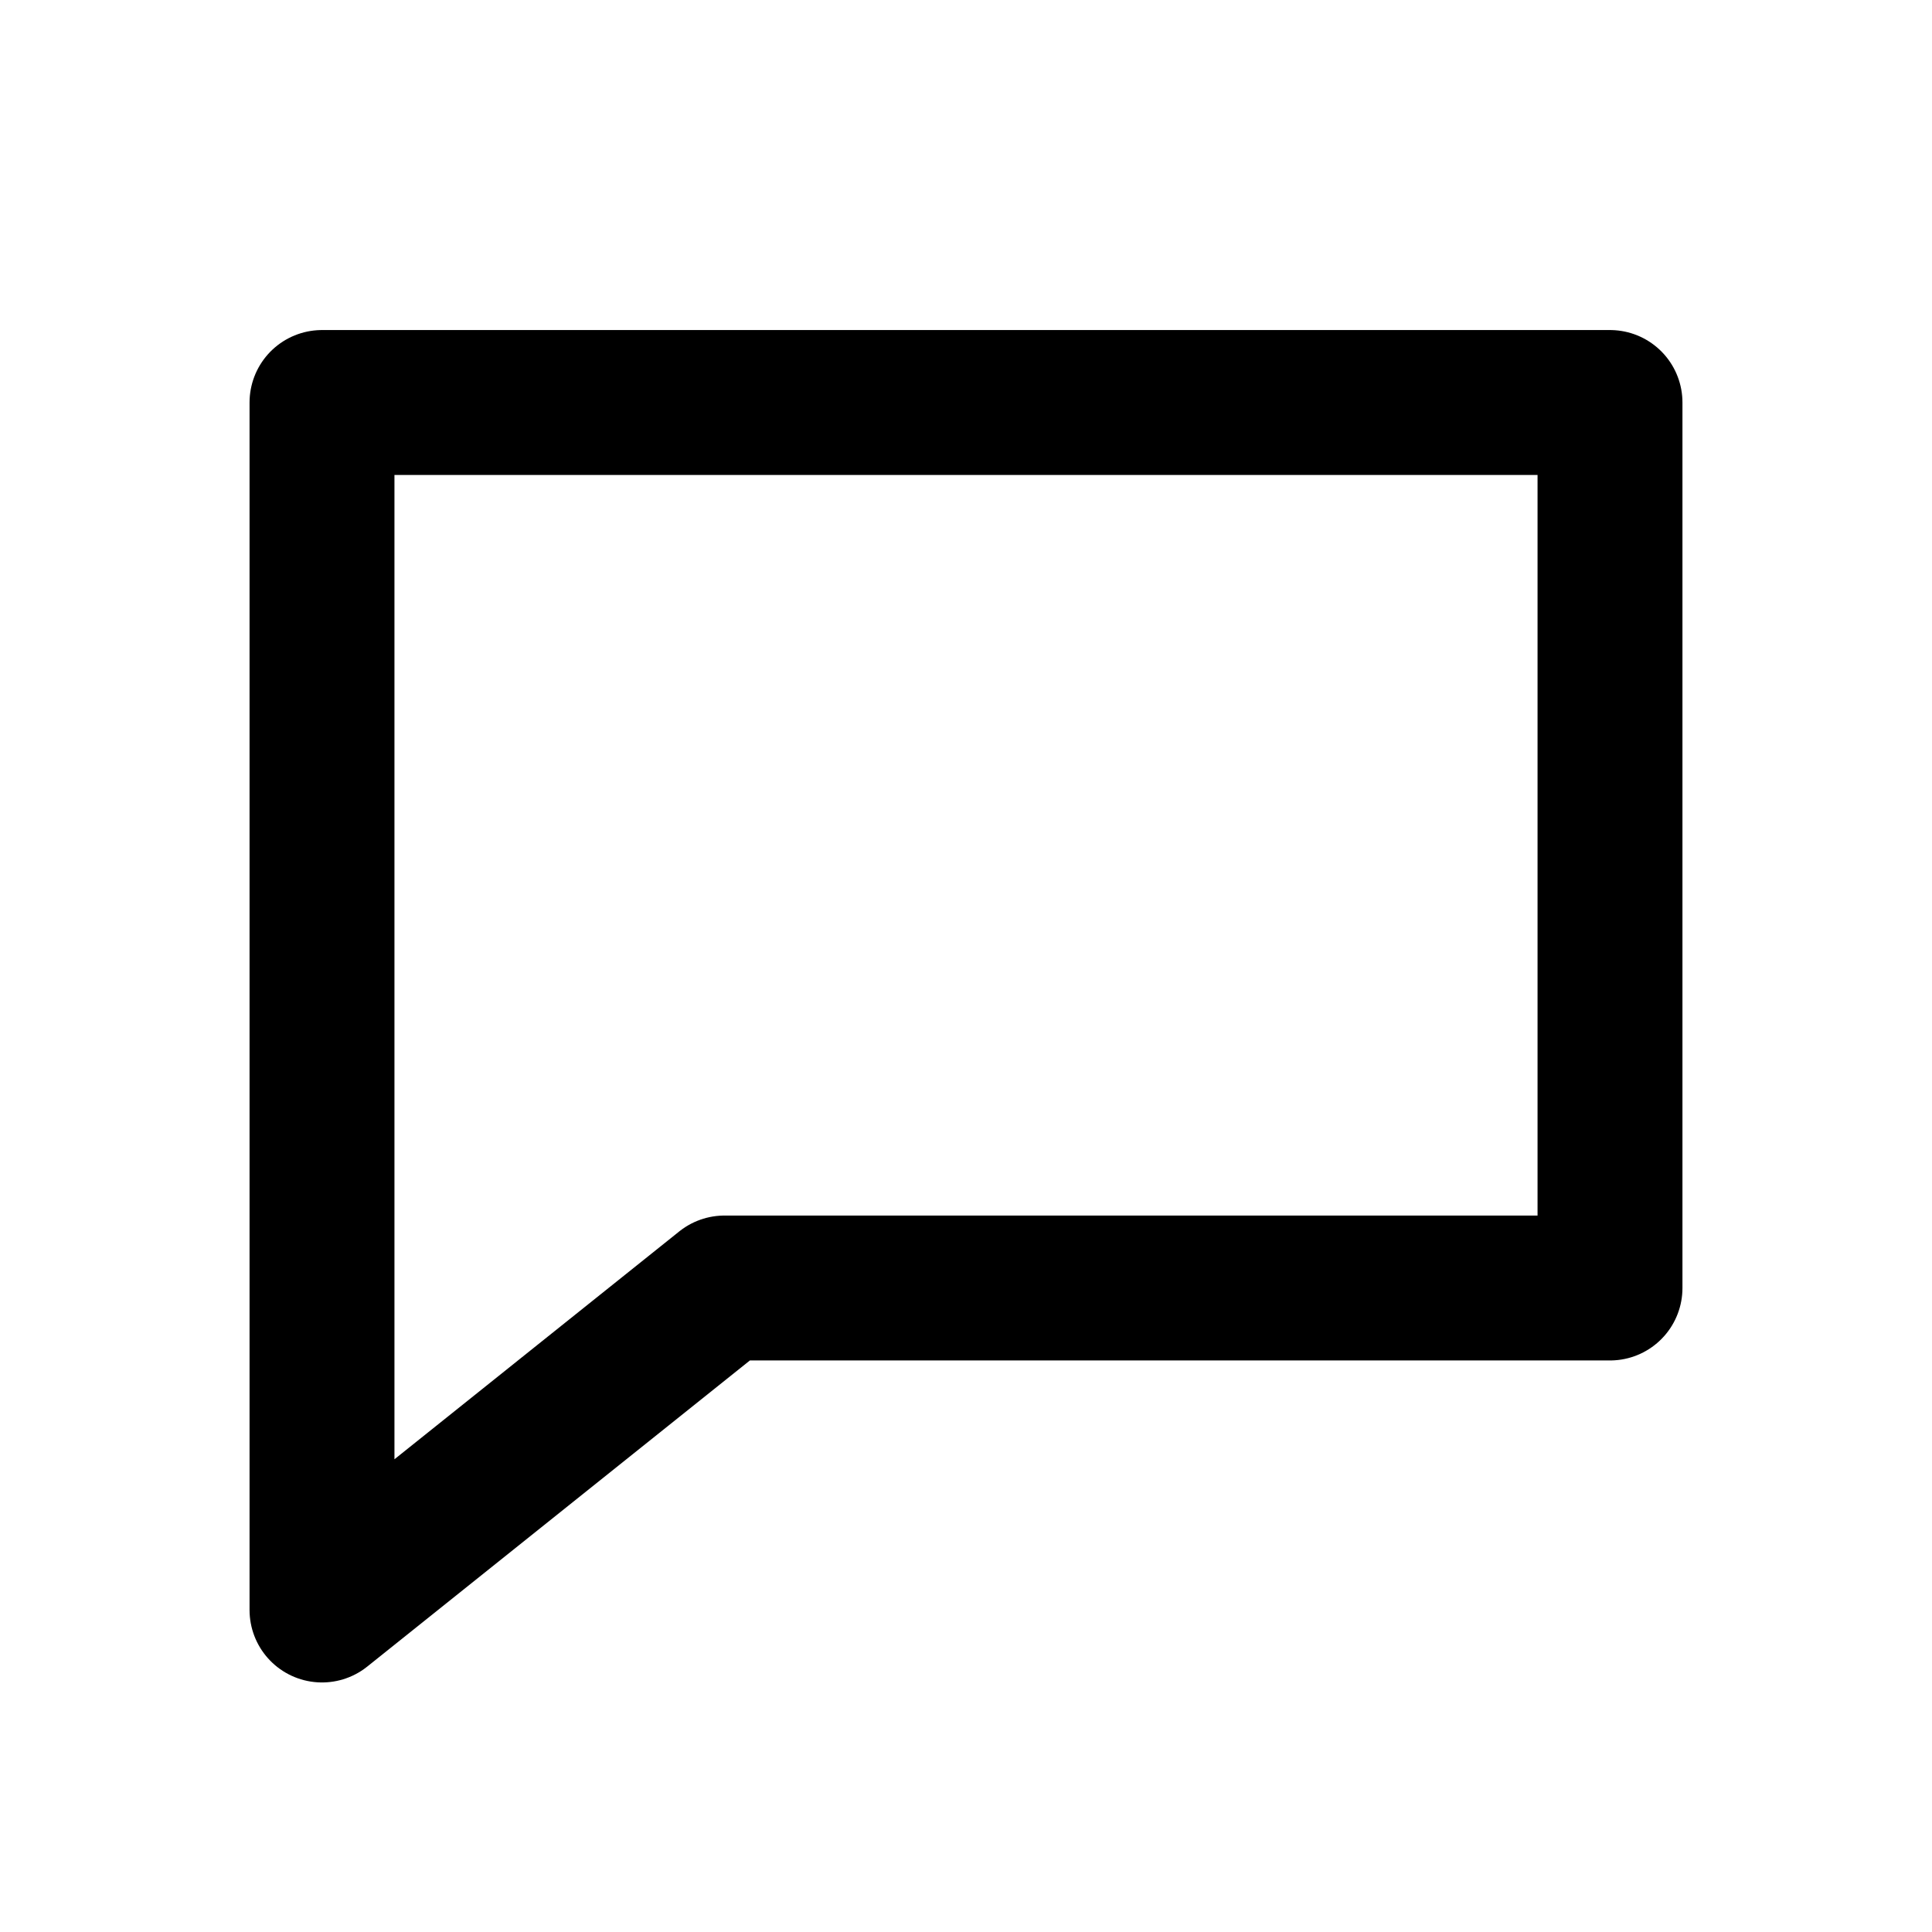
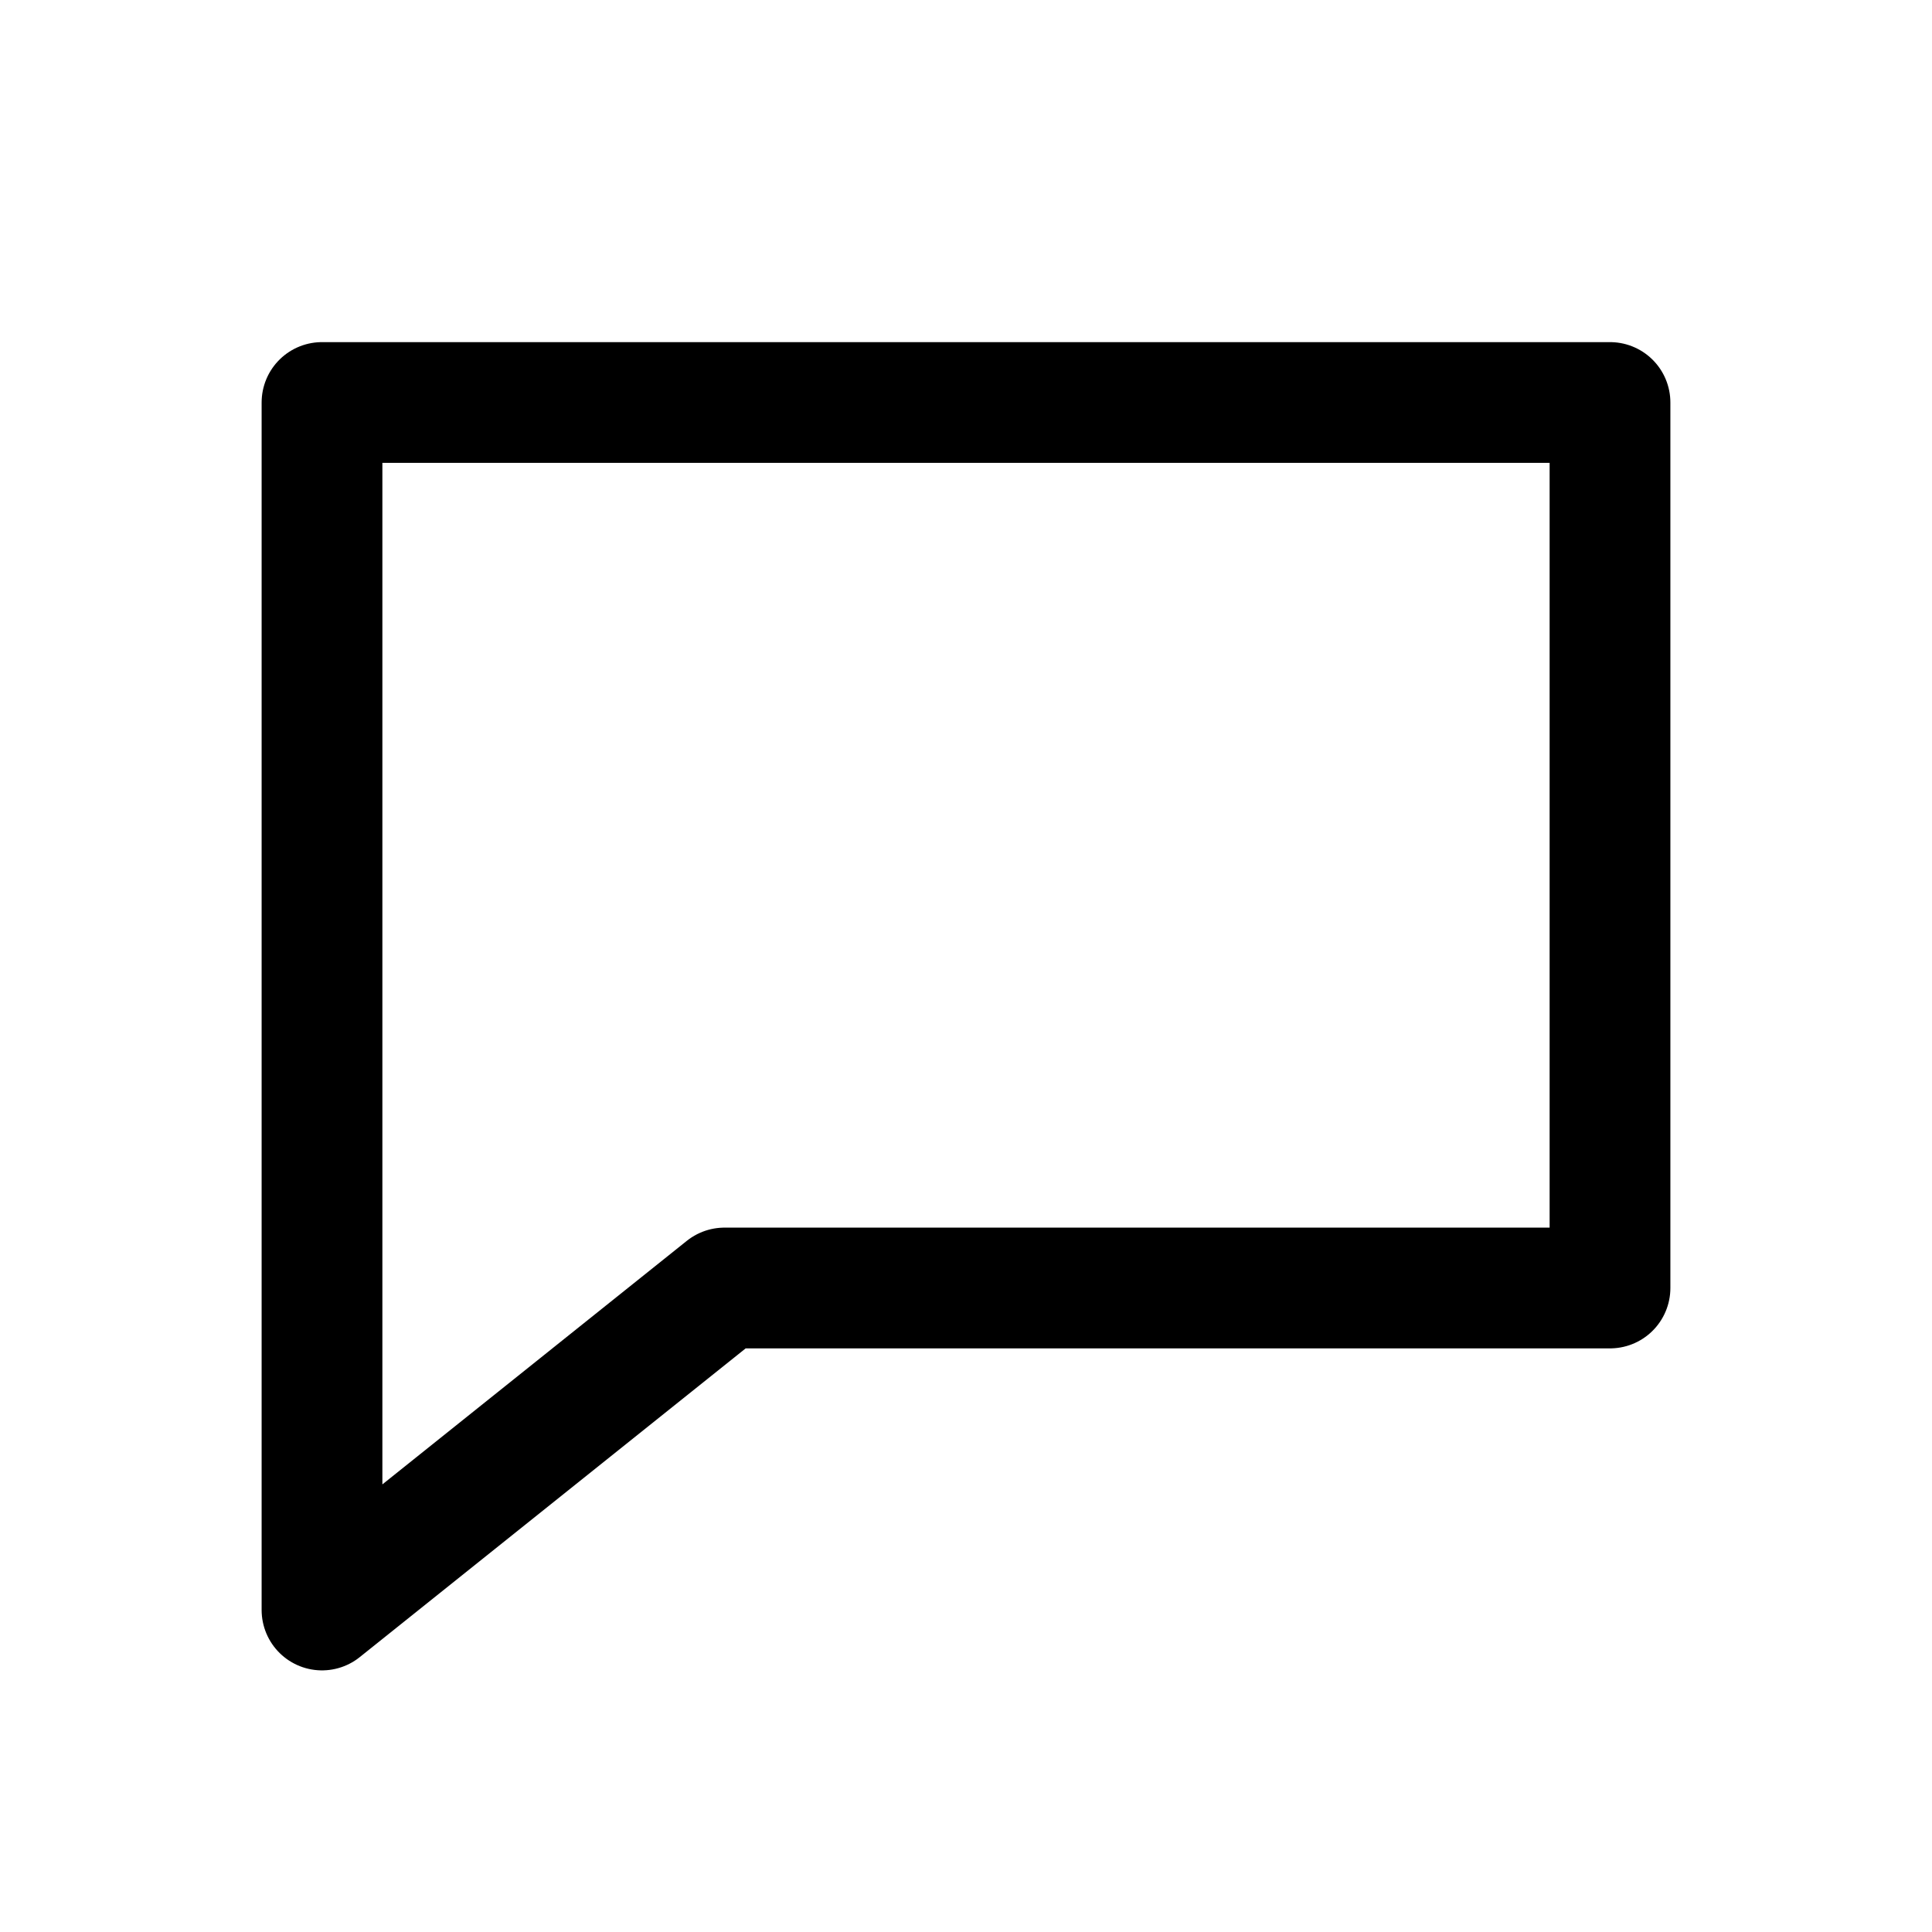
- <svg xmlns="http://www.w3.org/2000/svg" width="24" height="24" viewBox="0 0 24 24" fill="none" stroke="currentColor" stroke-width="1.8" stroke-linejoin="round">
+ <svg xmlns="http://www.w3.org/2000/svg" width="24" height="24" viewBox="0 0 24 24" fill="none" stroke="currentColor" stroke-width="1.5" stroke-linejoin="round">
  <path d="M4 5h16v11H9l-5 4z" />
</svg>
